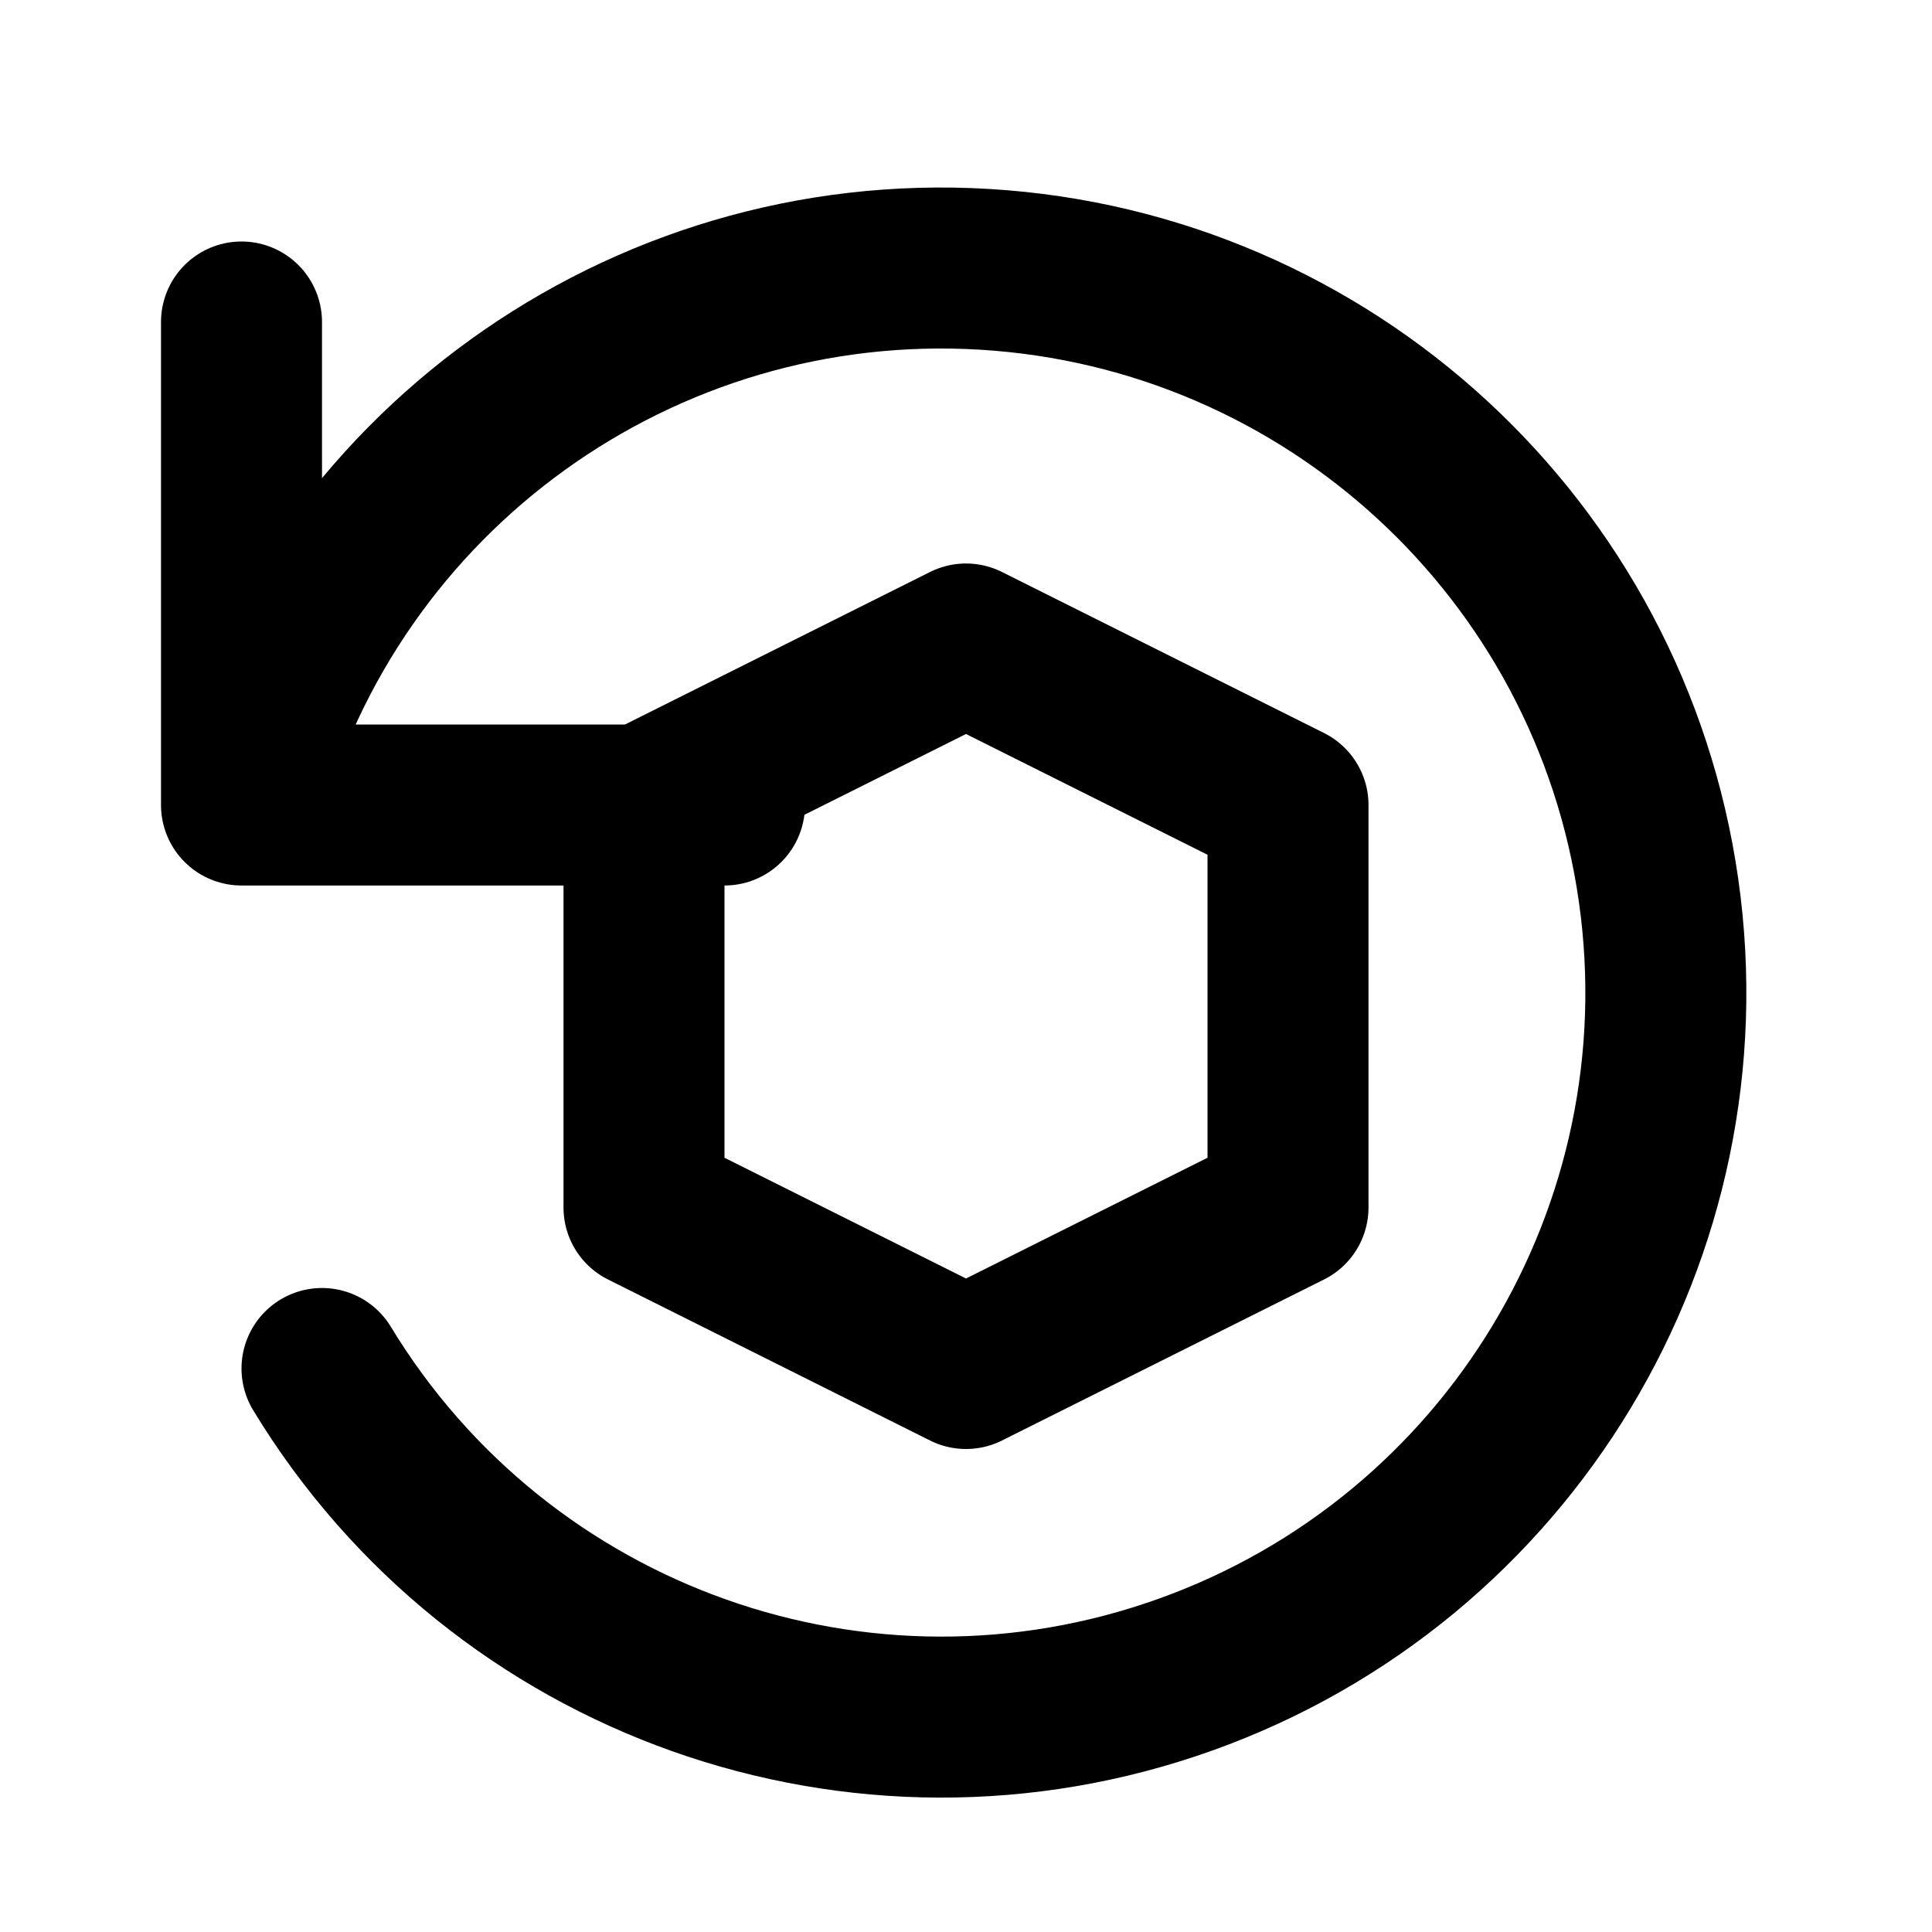
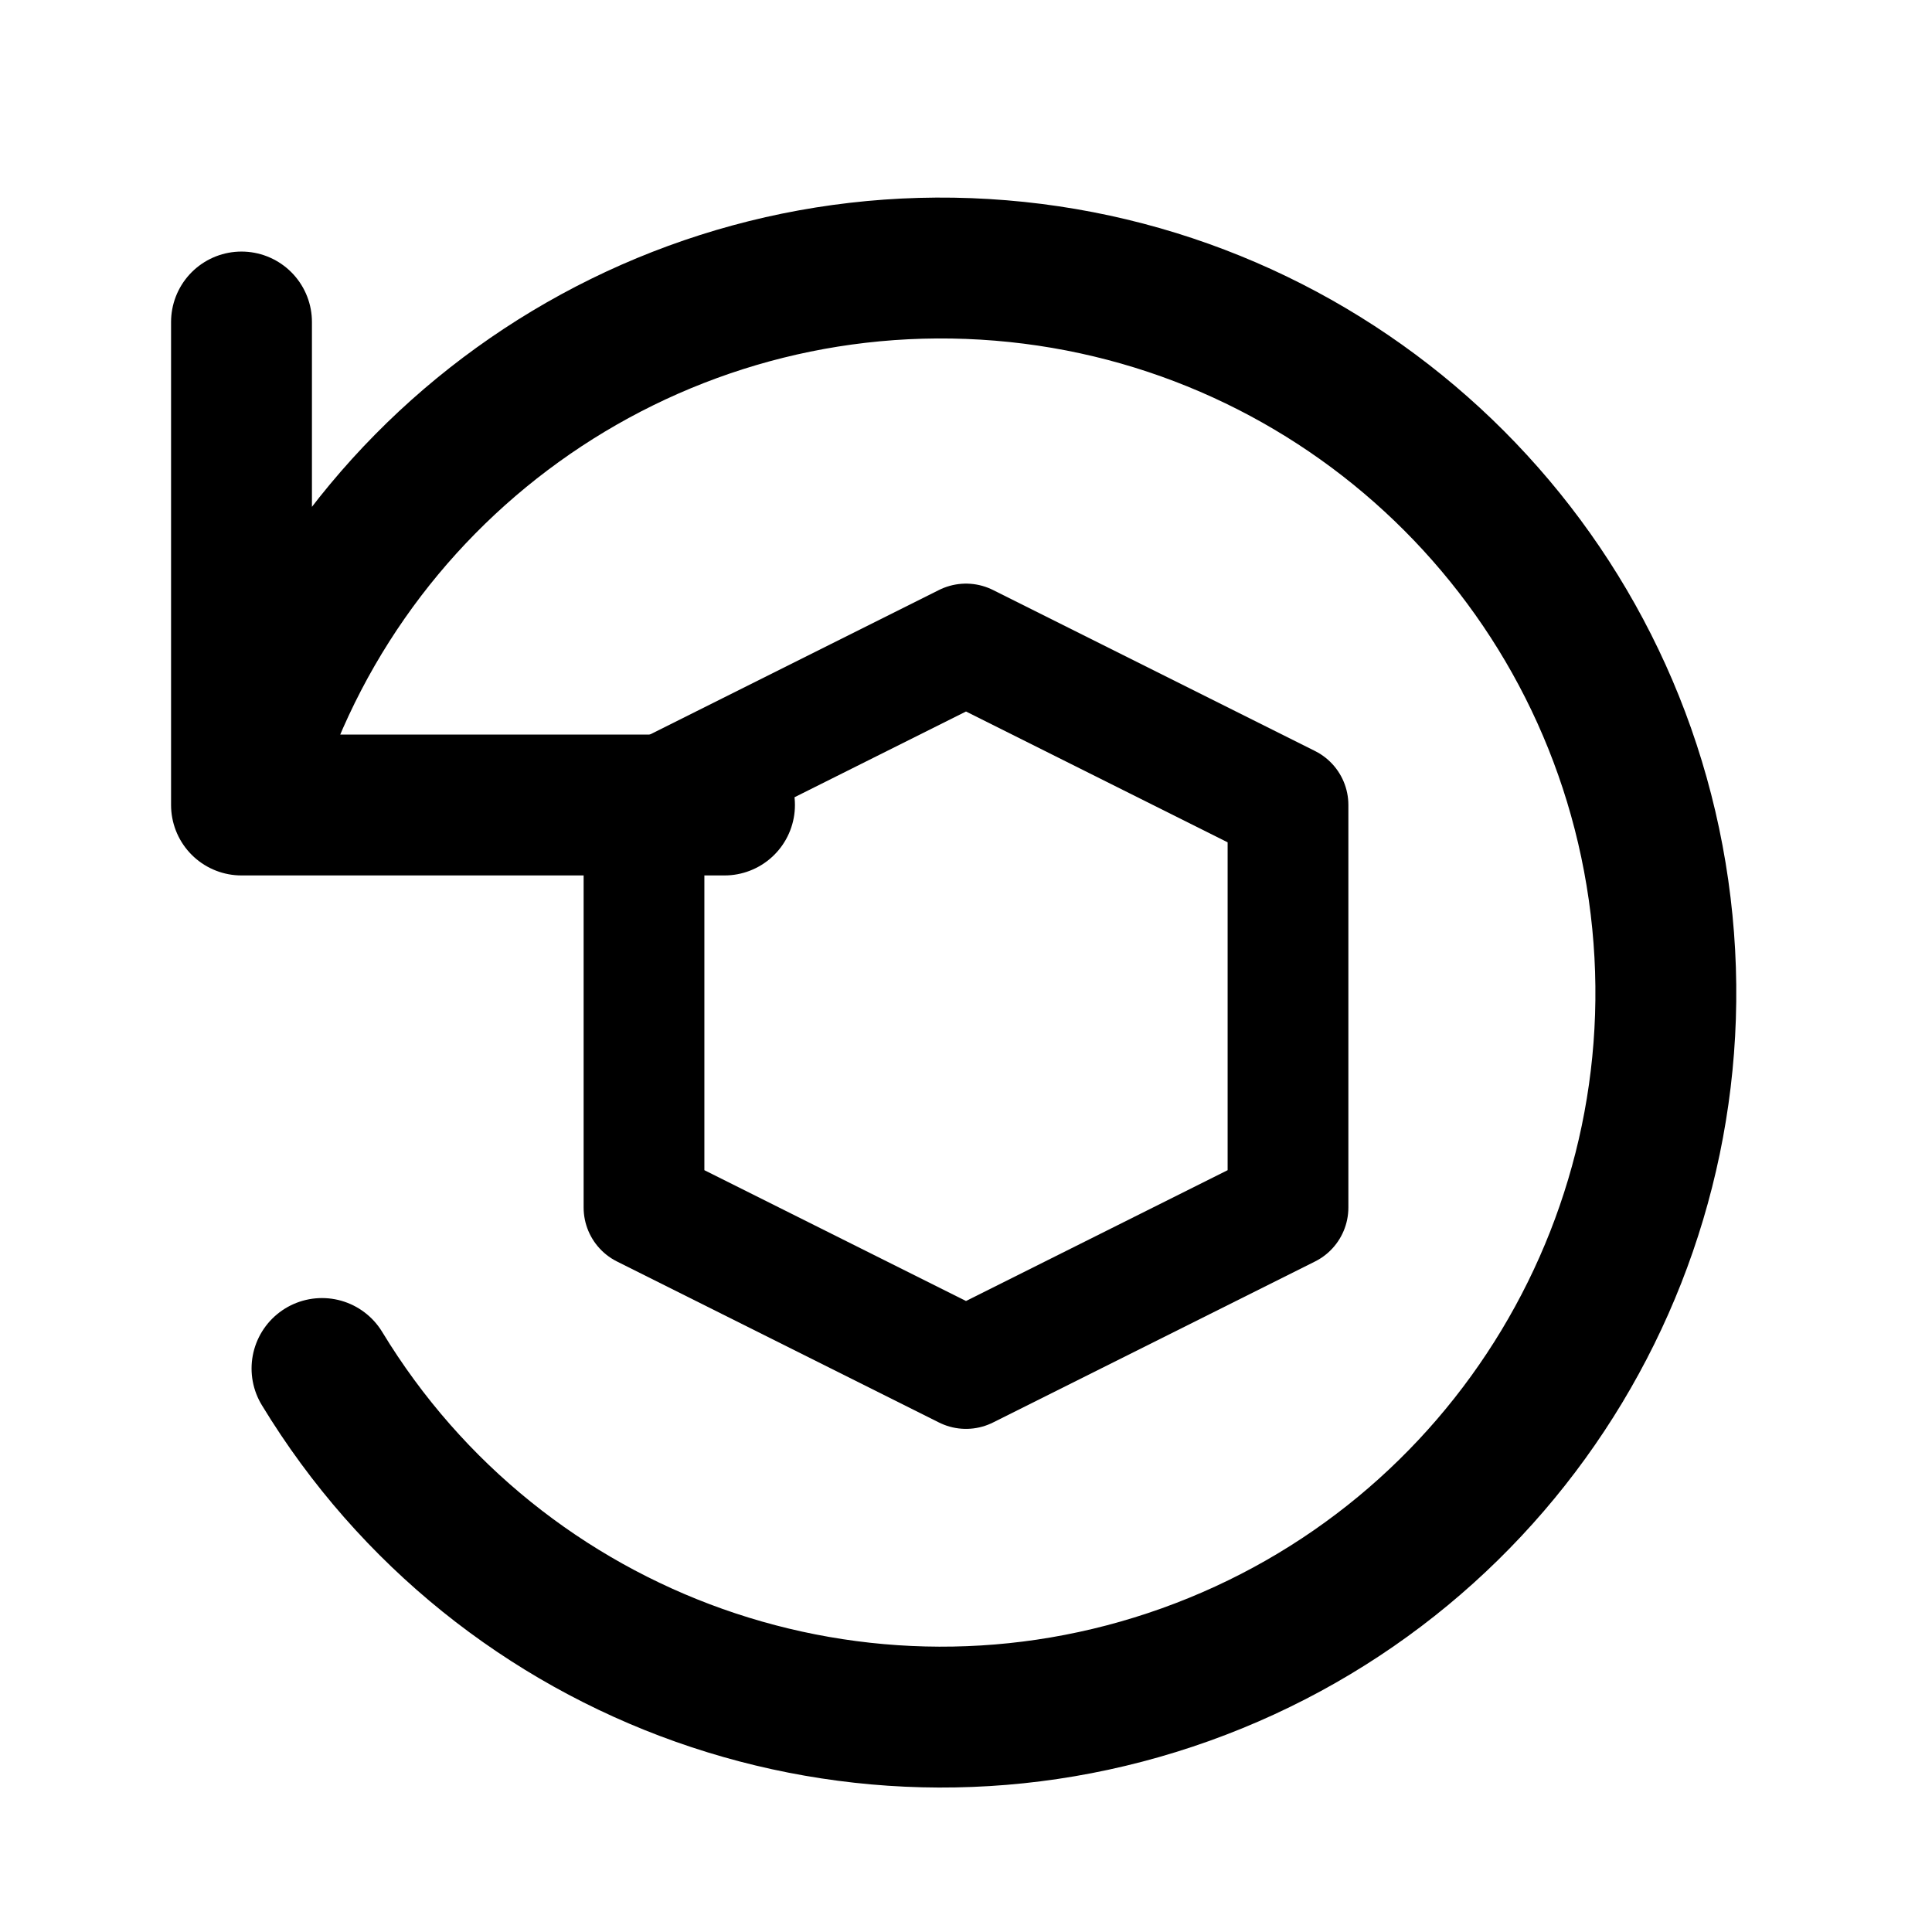
- <svg xmlns="http://www.w3.org/2000/svg" width="24" height="24" viewBox="0 0 24 24" fill="none" stroke="currentColor" stroke-width="2" stroke-linecap="round" stroke-linejoin="round">
+ <svg xmlns="http://www.w3.org/2000/svg" width="24" height="24" viewBox="0 0 24 24" fill="none" stroke="currentColor" stroke-width="1.75" stroke-linecap="round" stroke-linejoin="round">
  <path d="M3 10a9 9 0 1 1 1 7 M3 4v6h6" />
-   <path d="m12 8 4 2v5l-4 2-4-2v-5l4-2z" />
+   <path d="m12 8 4 2v5l-4 2-4-2v-5l4-2z" stroke-width="1.5" />
</svg>
